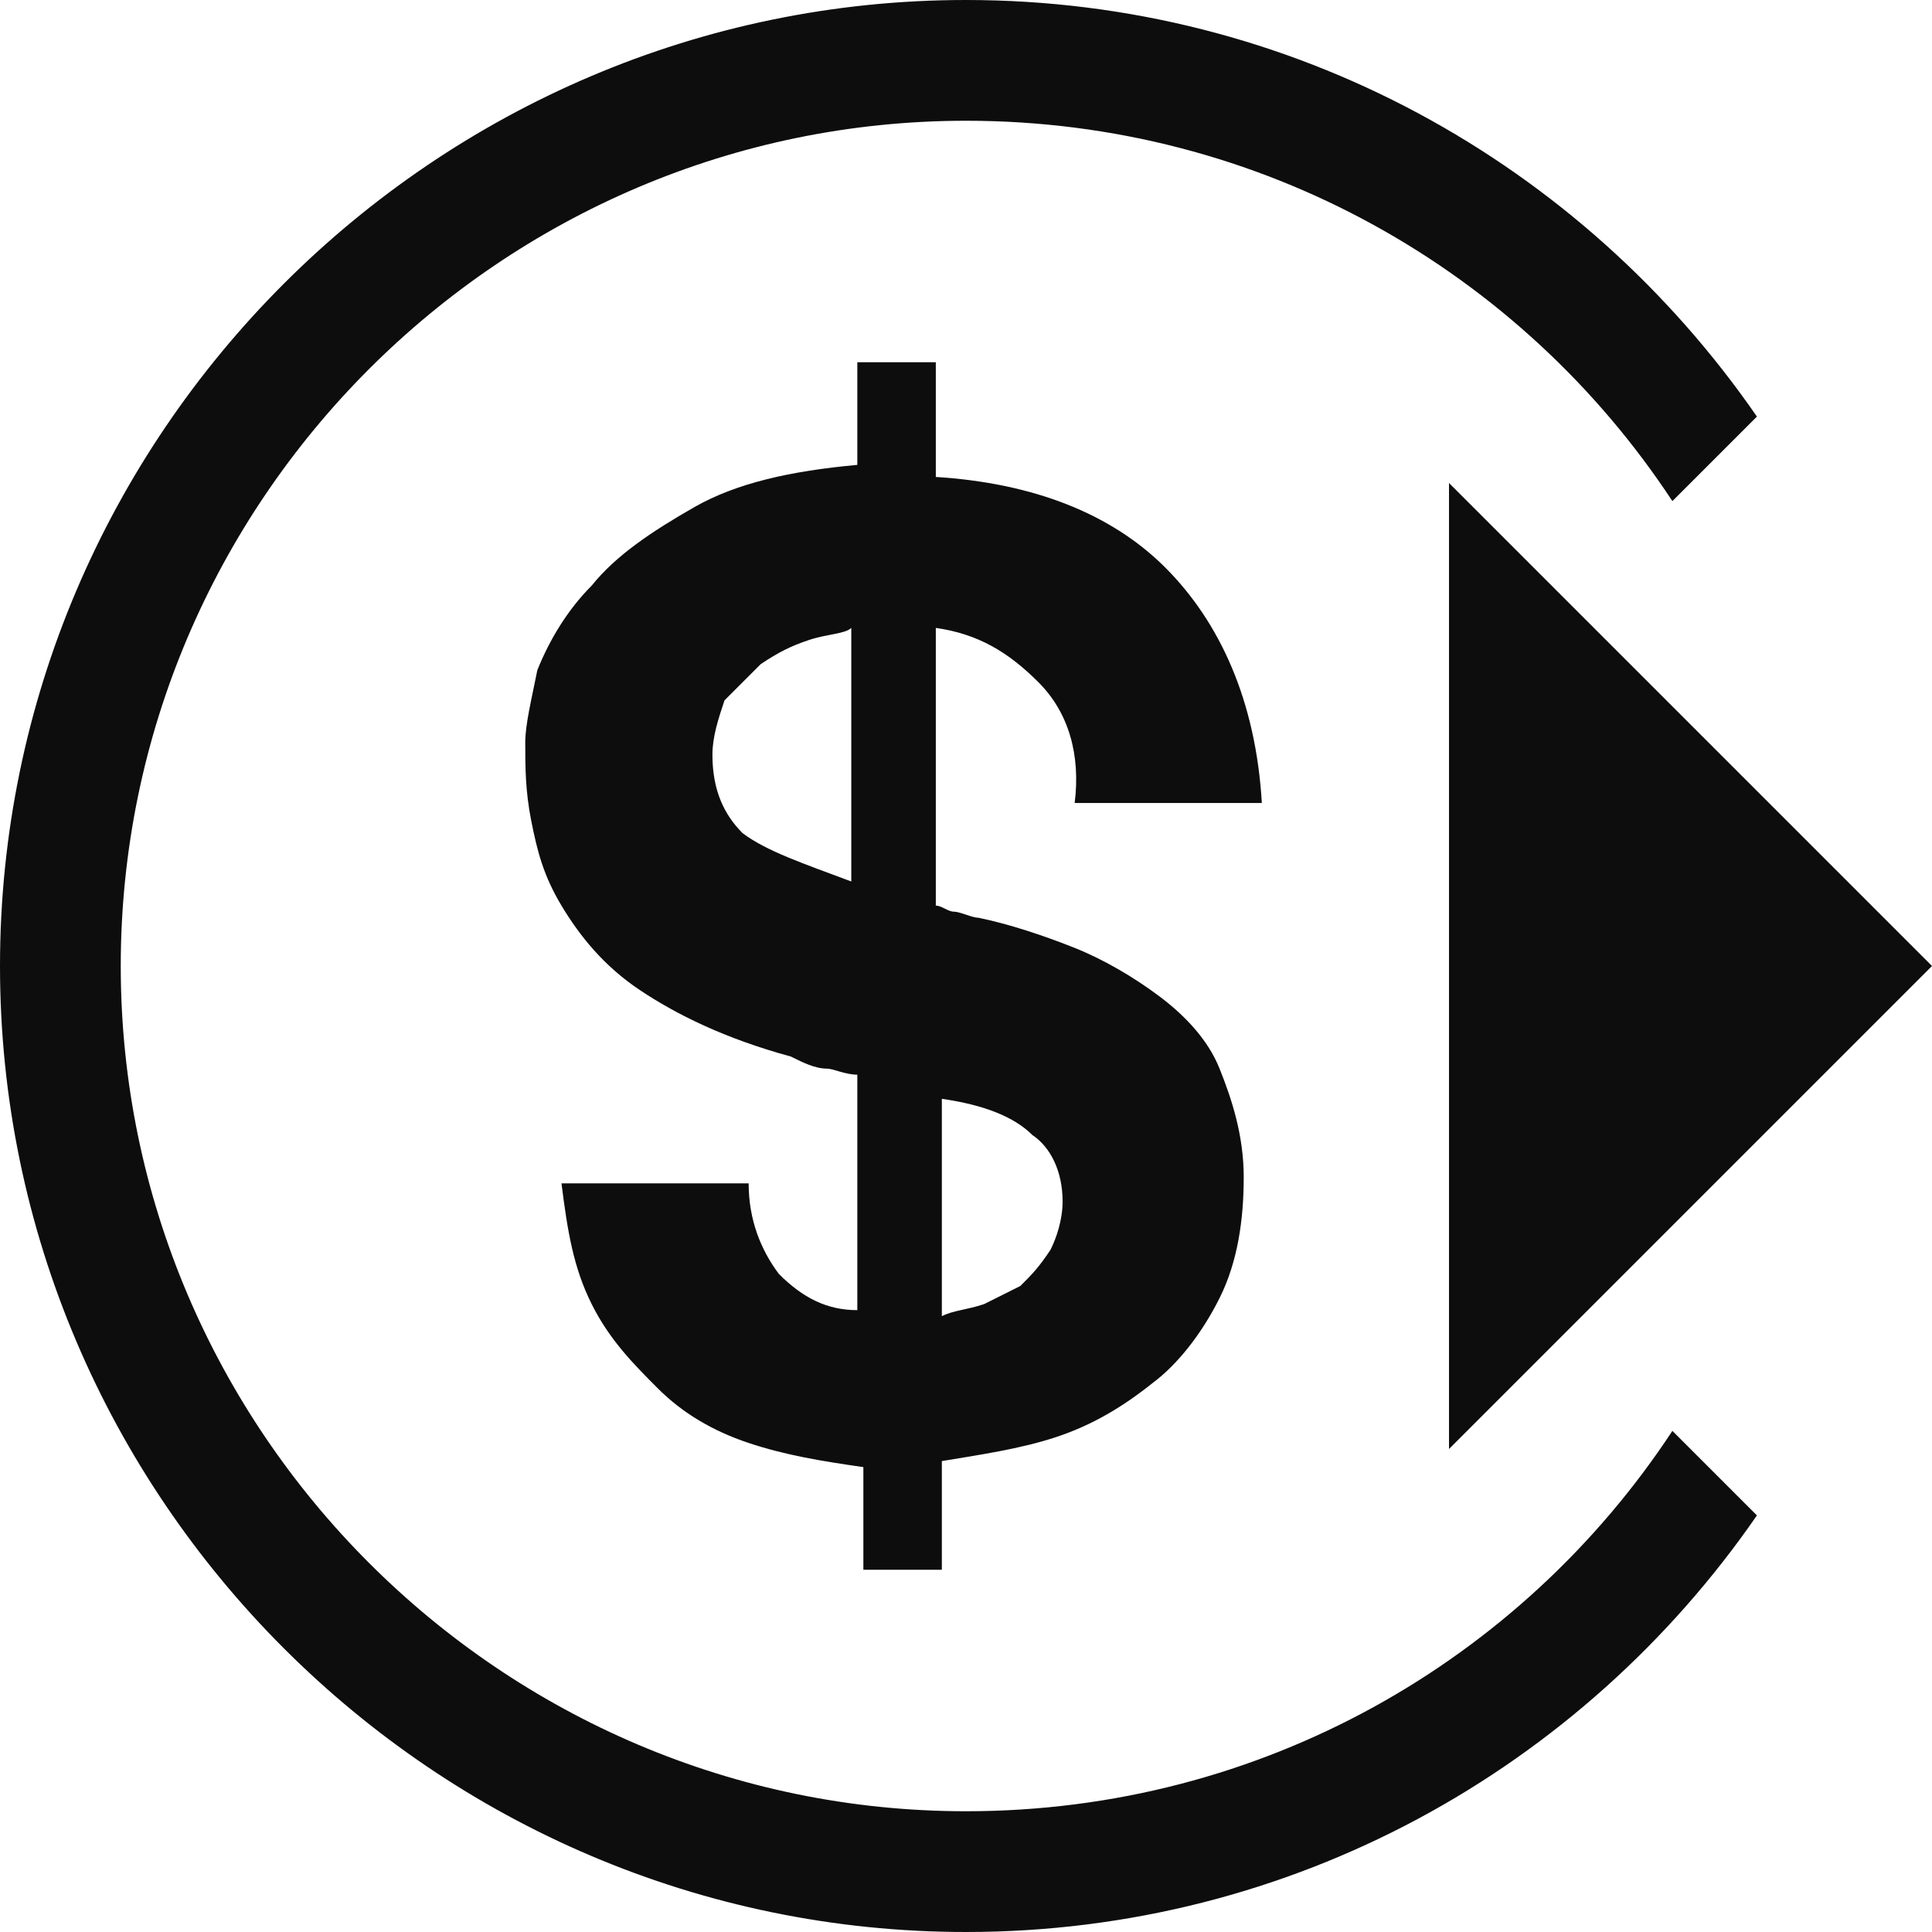
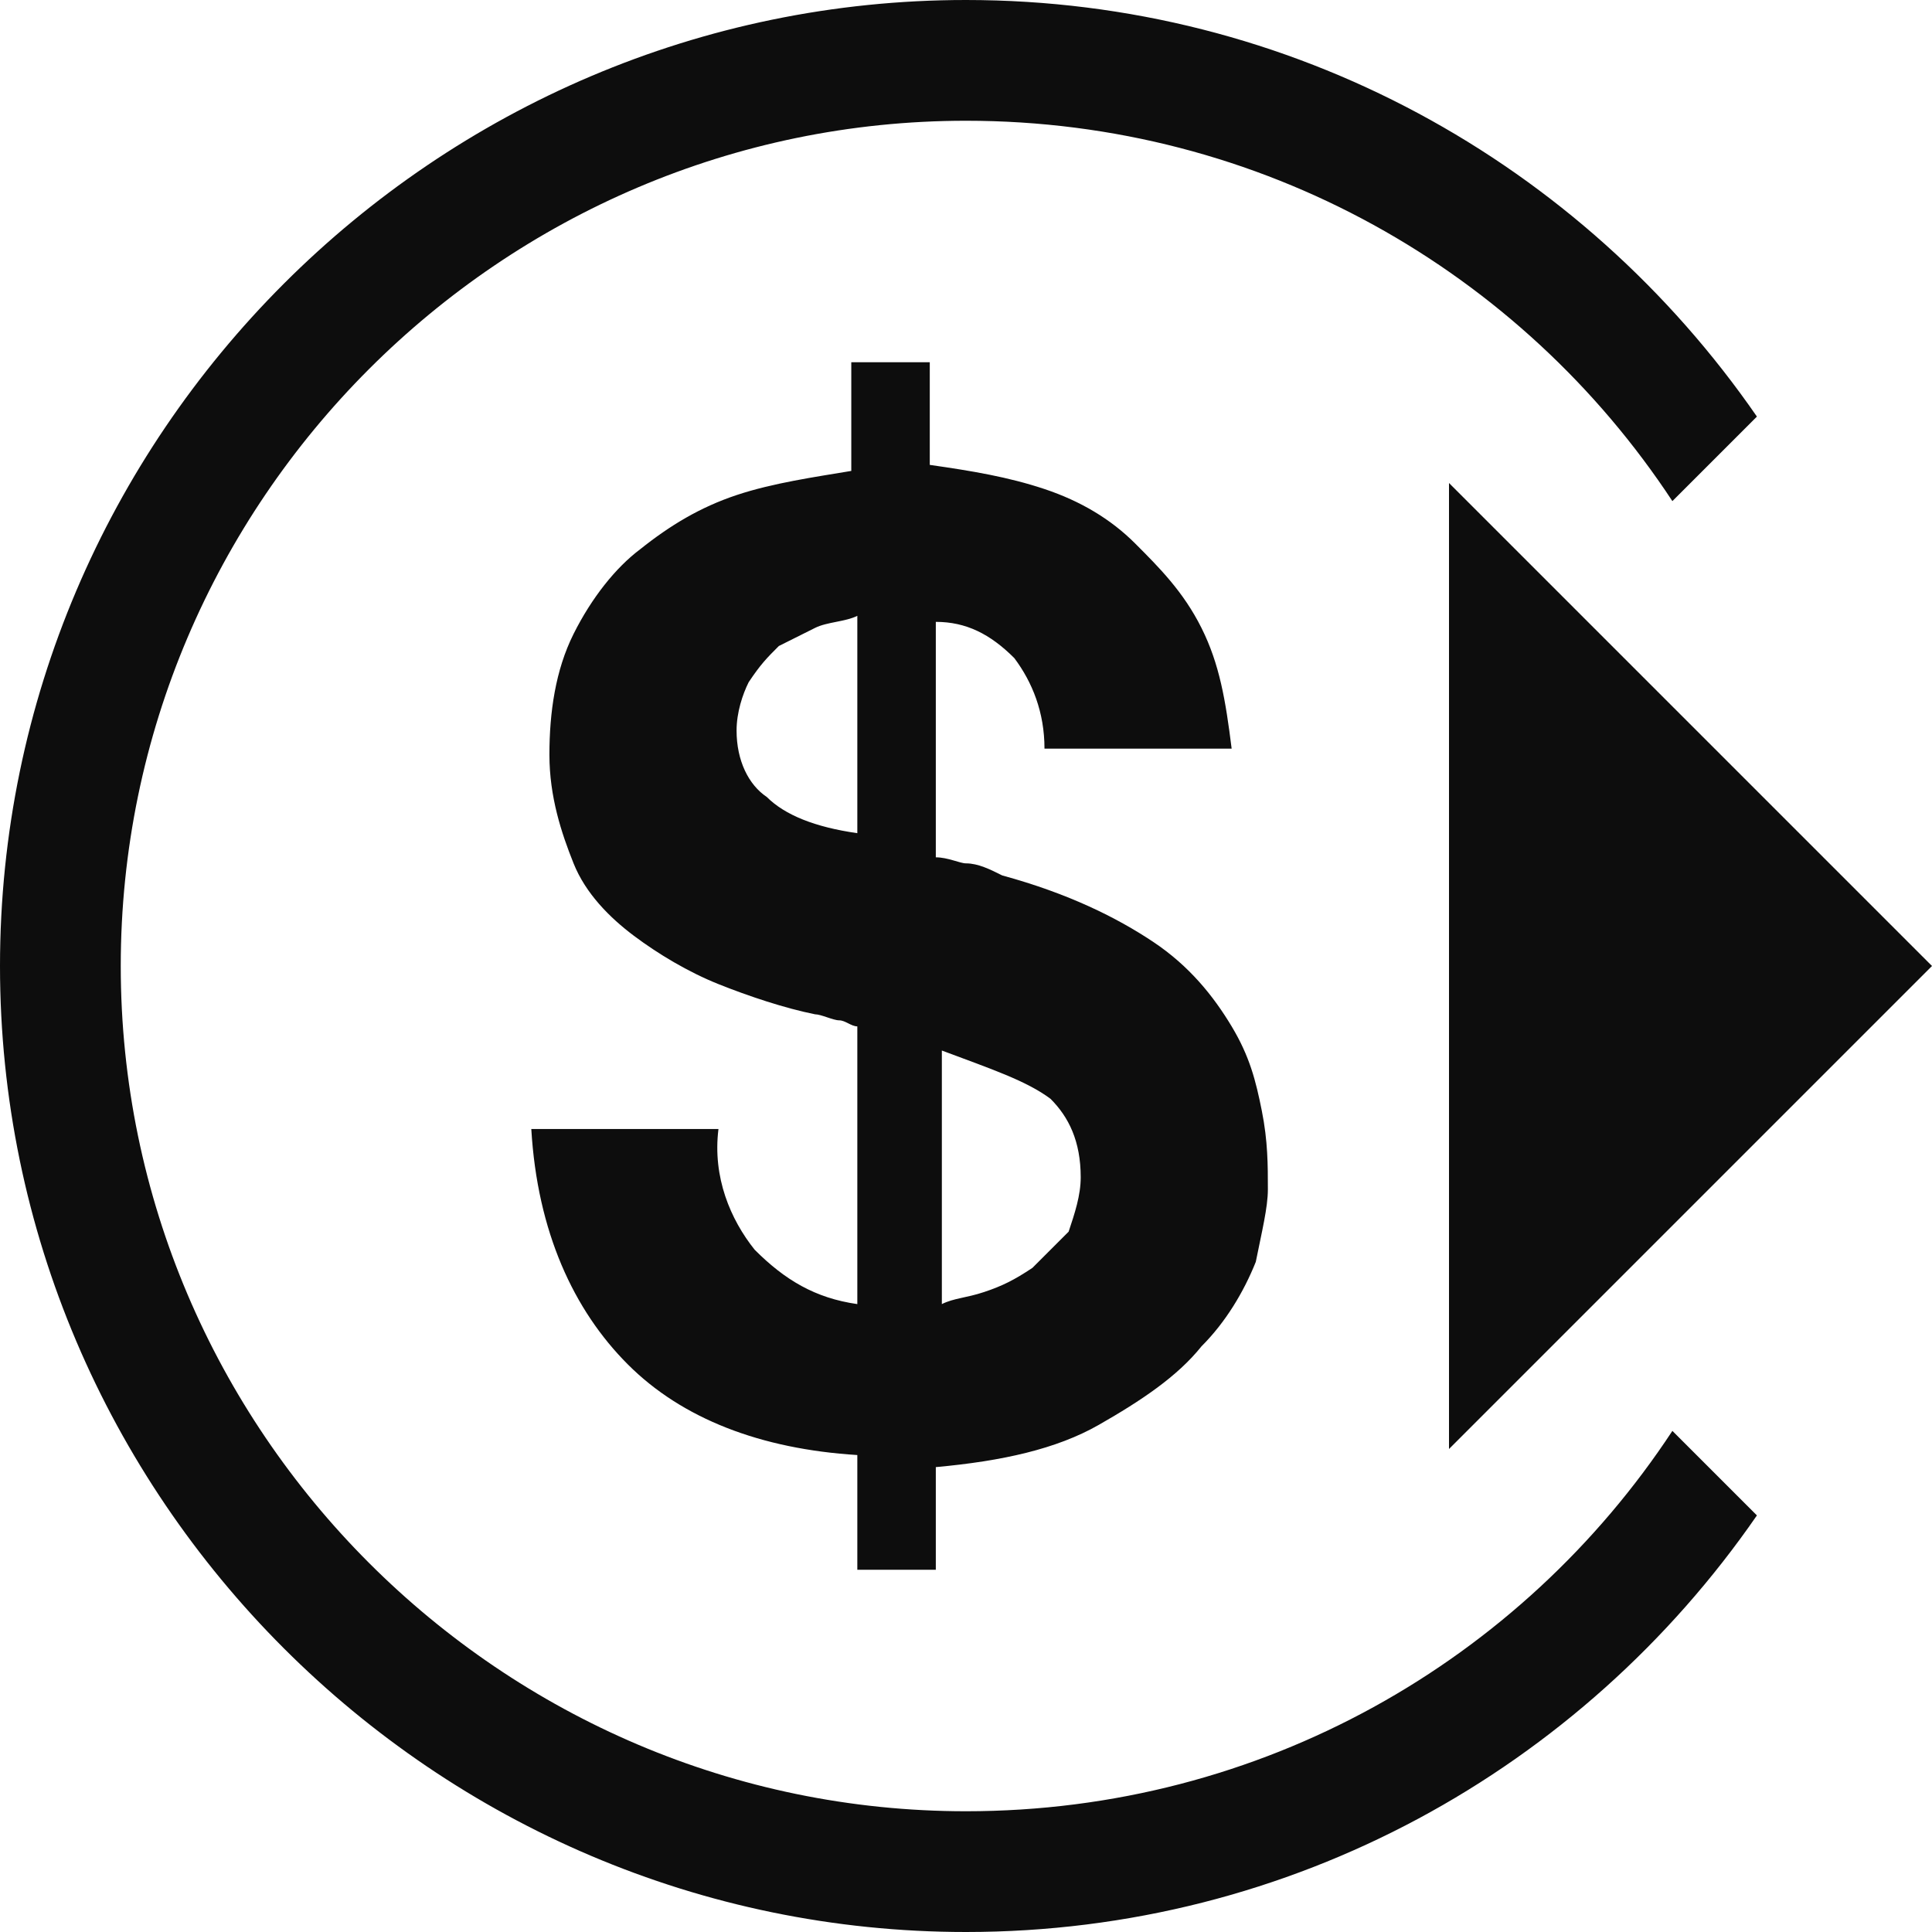
<svg xmlns="http://www.w3.org/2000/svg" aria-labelledby="title" version="1.1" width="32" height="32" viewBox="0 0 32 32">
-   <path fill="#0d0d0d" class="icons-background" d="M13.4 10.6c-0.3 0.1-0.5 0.2-0.8 0.4-0.2 0.2-0.4 0.4-0.6 0.6-0.1 0.3-0.2 0.6-0.2 0.9 0 0.6 0.2 1 0.5 1.3 0.4 0.3 1 0.5 1.8 0.8v-4.2c-0.1 0.1-0.4 0.1-0.7 0.2zM16.3 21.6c0.2-0.1 0.4-0.2 0.6-0.3 0.2-0.2 0.3-0.3 0.5-0.6 0.1-0.2 0.2-0.5 0.2-0.8 0-0.5-0.2-0.9-0.5-1.1-0.3-0.3-0.8-0.5-1.5-0.6v3.6c0.2-0.1 0.4-0.1 0.7-0.2zM17.2 11.3c-0.5-0.5-1-0.8-1.7-0.9v4.6c0.1 0 0.2 0.1 0.3 0.1s0.3 0.1 0.4 0.1c0.5 0.1 1.1 0.3 1.6 0.5s1 0.5 1.4 0.8c0.4 0.3 0.8 0.7 1 1.2s0.4 1.1 0.4 1.8c0 0.7-0.1 1.4-0.4 2s-0.7 1.1-1.1 1.4c-0.5 0.4-1 0.7-1.6 0.9s-1.3 0.3-1.9 0.4v1.8h-1.3v-1.7c-0.7-0.1-1.3-0.2-1.9-0.4s-1.1-0.5-1.5-0.9c-0.4-0.4-0.8-0.8-1.1-1.4s-0.4-1.2-0.5-2h3.1c0 0.6 0.2 1.1 0.5 1.5 0.4 0.4 0.8 0.6 1.3 0.6v-3.9c-0.2 0-0.4-0.1-0.5-0.1-0.2 0-0.4-0.1-0.6-0.2-1.1-0.3-1.9-0.7-2.5-1.1s-1-0.9-1.3-1.4c-0.3-0.5-0.4-0.9-0.5-1.4s-0.1-0.9-0.1-1.3c0-0.3 0.1-0.7 0.2-1.2 0.2-0.5 0.5-1 0.9-1.4 0.4-0.5 1-0.9 1.7-1.3s1.6-0.6 2.7-0.7v-1.7h1.3v1.9c1.6 0.1 2.9 0.6 3.8 1.5s1.5 2.2 1.6 3.9h-3.1c0.1-0.8-0.1-1.5-0.6-2zM24 24v-16l8 8-8 8zM0 16c0-8.8 7.2-16 16-16 5.4 0 10.2 2.7 13.1 6.9l-1.4 1.4c-2.5-3.8-6.8-6.3-11.7-6.3-7.7 0-14 6.3-14 14s6.3 14 14 14c4.9 0 9.2-2.5 11.7-6.3l1.4 1.4c-2.9 4.2-7.7 6.9-13.1 6.9-8.8 0-16-7.2-16-16z" />
+   <path fill="#0d0d0d" class="icons-background" d="M16.3,21.4c0.3-0.1,0.5-0.2,0.8-0.4c0.2-0.2,0.4-0.4,0.6-0.6c0.1-0.3,0.2-0.6,0.2-0.9c0-0.6-0.2-1-0.5-1.3 c-0.4-0.3-1-0.5-1.8-0.8v4.2C15.8,21.5,16,21.5,16.3,21.4 M13.5,10.4c-0.2,0.1-0.4,0.2-0.6,0.3c-0.2,0.2-0.3,0.3-0.5,0.6 c-0.1,0.2-0.2,0.5-0.2,0.8c0,0.5,0.2,0.9,0.5,1.1c0.3,0.3,0.8,0.5,1.5,0.6v-3.6C14,10.3,13.7,10.3,13.5,10.4 M12.5,20.7 c0.5,0.5,1,0.8,1.7,0.9V17c-0.1,0-0.2-0.1-0.3-0.1s-0.3-0.1-0.4-0.1c-0.5-0.1-1.1-0.3-1.6-0.5c-0.5-0.2-1-0.5-1.4-0.8 c-0.4-0.3-0.8-0.7-1-1.2c-0.2-0.5-0.4-1.1-0.4-1.8c0-0.7,0.1-1.4,0.4-2c0.3-0.6,0.7-1.1,1.1-1.4c0.5-0.4,1-0.7,1.6-0.9 c0.6-0.2,1.3-0.3,1.9-0.4V6h1.3v1.7c0.7,0.1,1.3,0.2,1.9,0.4c0.6,0.2,1.1,0.5,1.5,0.9c0.4,0.4,0.8,0.8,1.1,1.4 c0.3,0.6,0.4,1.2,0.5,2h-3.1c0-0.6-0.2-1.1-0.5-1.5c-0.4-0.4-0.8-0.6-1.3-0.6v3.9c0.2,0,0.4,0.1,0.5,0.1c0.2,0,0.4,0.1,0.6,0.2 c1.1,0.3,1.9,0.7,2.5,1.1c0.6,0.4,1,0.9,1.3,1.4c0.3,0.5,0.4,0.9,0.5,1.4c0.1,0.5,0.1,0.9,0.1,1.3c0,0.3-0.1,0.7-0.2,1.2 c-0.2,0.5-0.5,1-0.9,1.4c-0.4,0.5-1,0.9-1.7,1.3c-0.7,0.4-1.6,0.6-2.7,0.7V26h-1.3v-1.9c-1.6-0.1-2.9-0.6-3.8-1.5 c-0.9-0.9-1.5-2.2-1.6-3.9h3.1C11.8,19.5,12.1,20.2,12.5,20.7 M24,24V8l8,8L24,24z M0,16C0,7.2,7.2,0,16,0c5.4,0,10.2,2.7,13.1,6.9 l-1.4,1.4C25.2,4.5,20.9,2,16,2C8.3,2,2,8.3,2,16c0,7.7,6.3,14,14,14c4.9,0,9.2-2.5,11.7-6.3l1.4,1.4C26.2,29.3,21.4,32,16,32 C7.2,32,0,24.8,0,16z" />
</svg>
